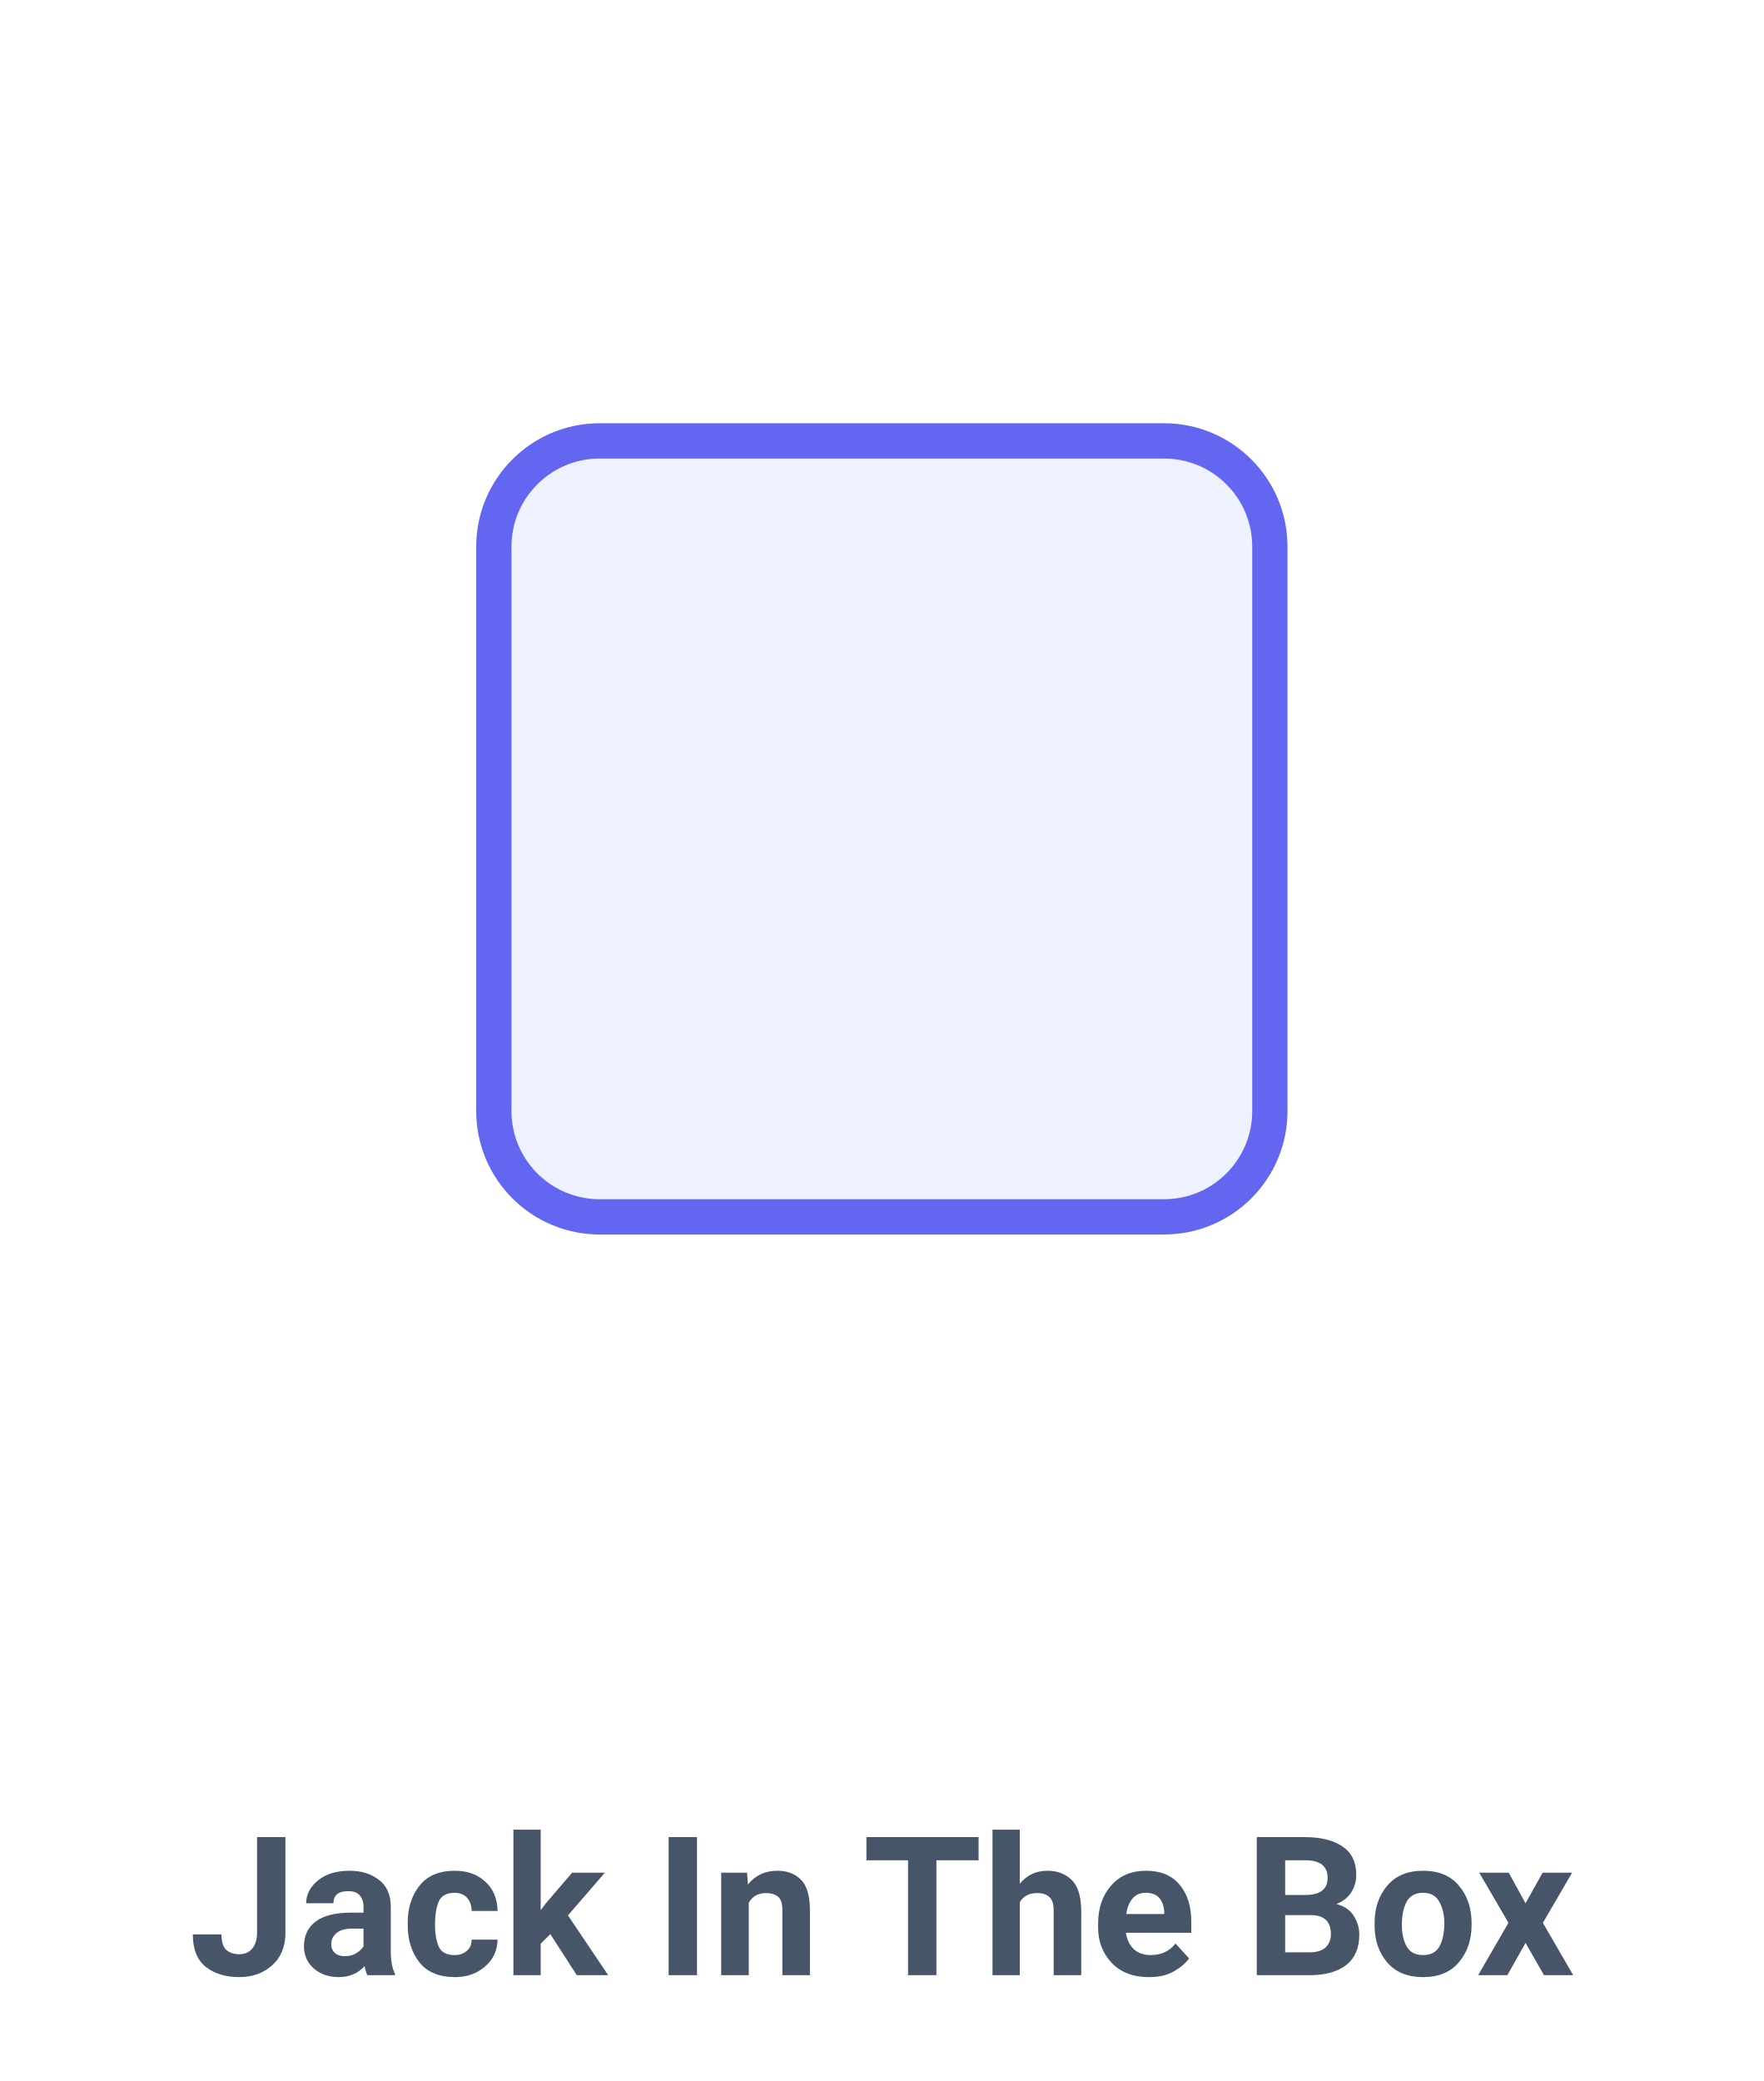
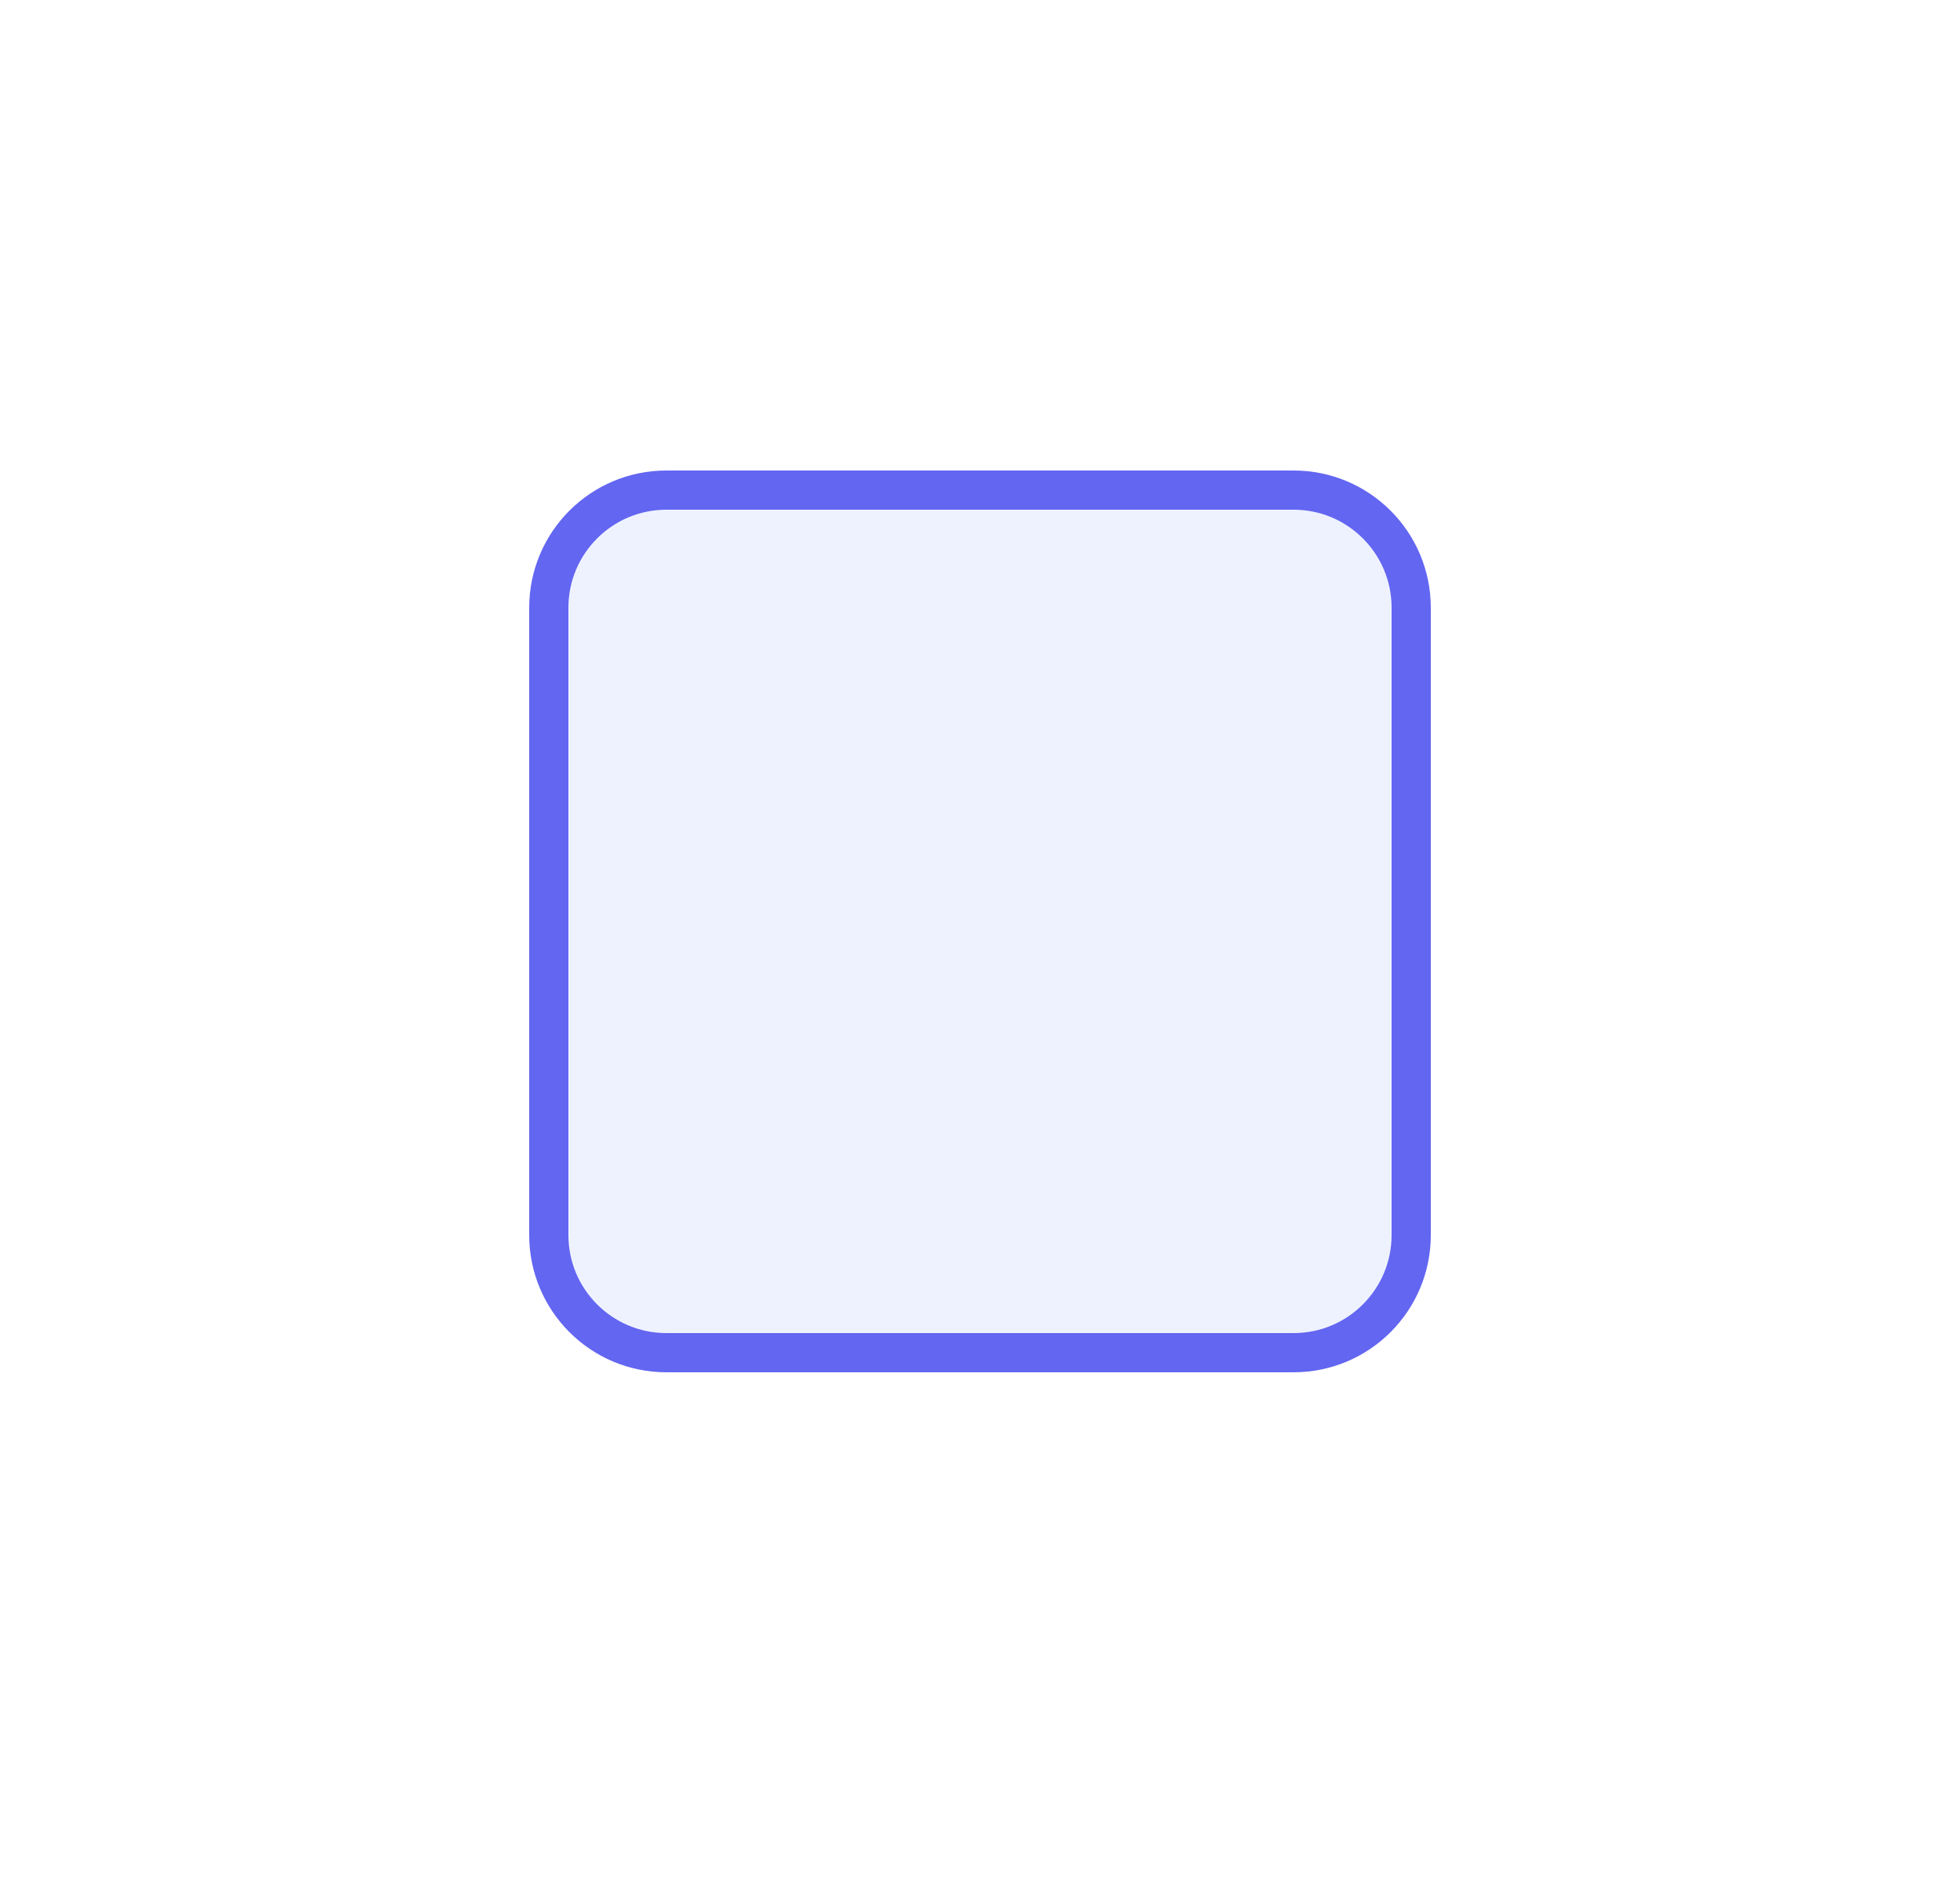
- <svg xmlns="http://www.w3.org/2000/svg" viewBox="0 0 100 118">
+ <svg xmlns="http://www.w3.org/2000/svg" viewBox="0 0 100 96">
  <style>.b{transform-box:fill-box;transform-origin:50% 88%;animation:fx 2.8s ease infinite}@keyframes fx{0%{transform:scale(.1) rotate(30deg);opacity:0}50%{transform:scale(1.05) rotate(-8deg);opacity:1}70%{transform:rotate(3deg)}85%{transform:scale(1) rotate(0);opacity:1}100%{transform:scale(1) rotate(0);opacity:0}}</style>
  <rect class="b" x="28" y="25" width="44" height="44" rx="6" fill="#eef2ff" stroke="#6366f1" stroke-width="2" />
-   <text x="50" y="112" text-anchor="middle" font-family="-apple-system,Segoe UI,Roboto,Arial,sans-serif" font-size="11" font-weight="600" fill="#475569">Jack In The Box</text>
</svg>
